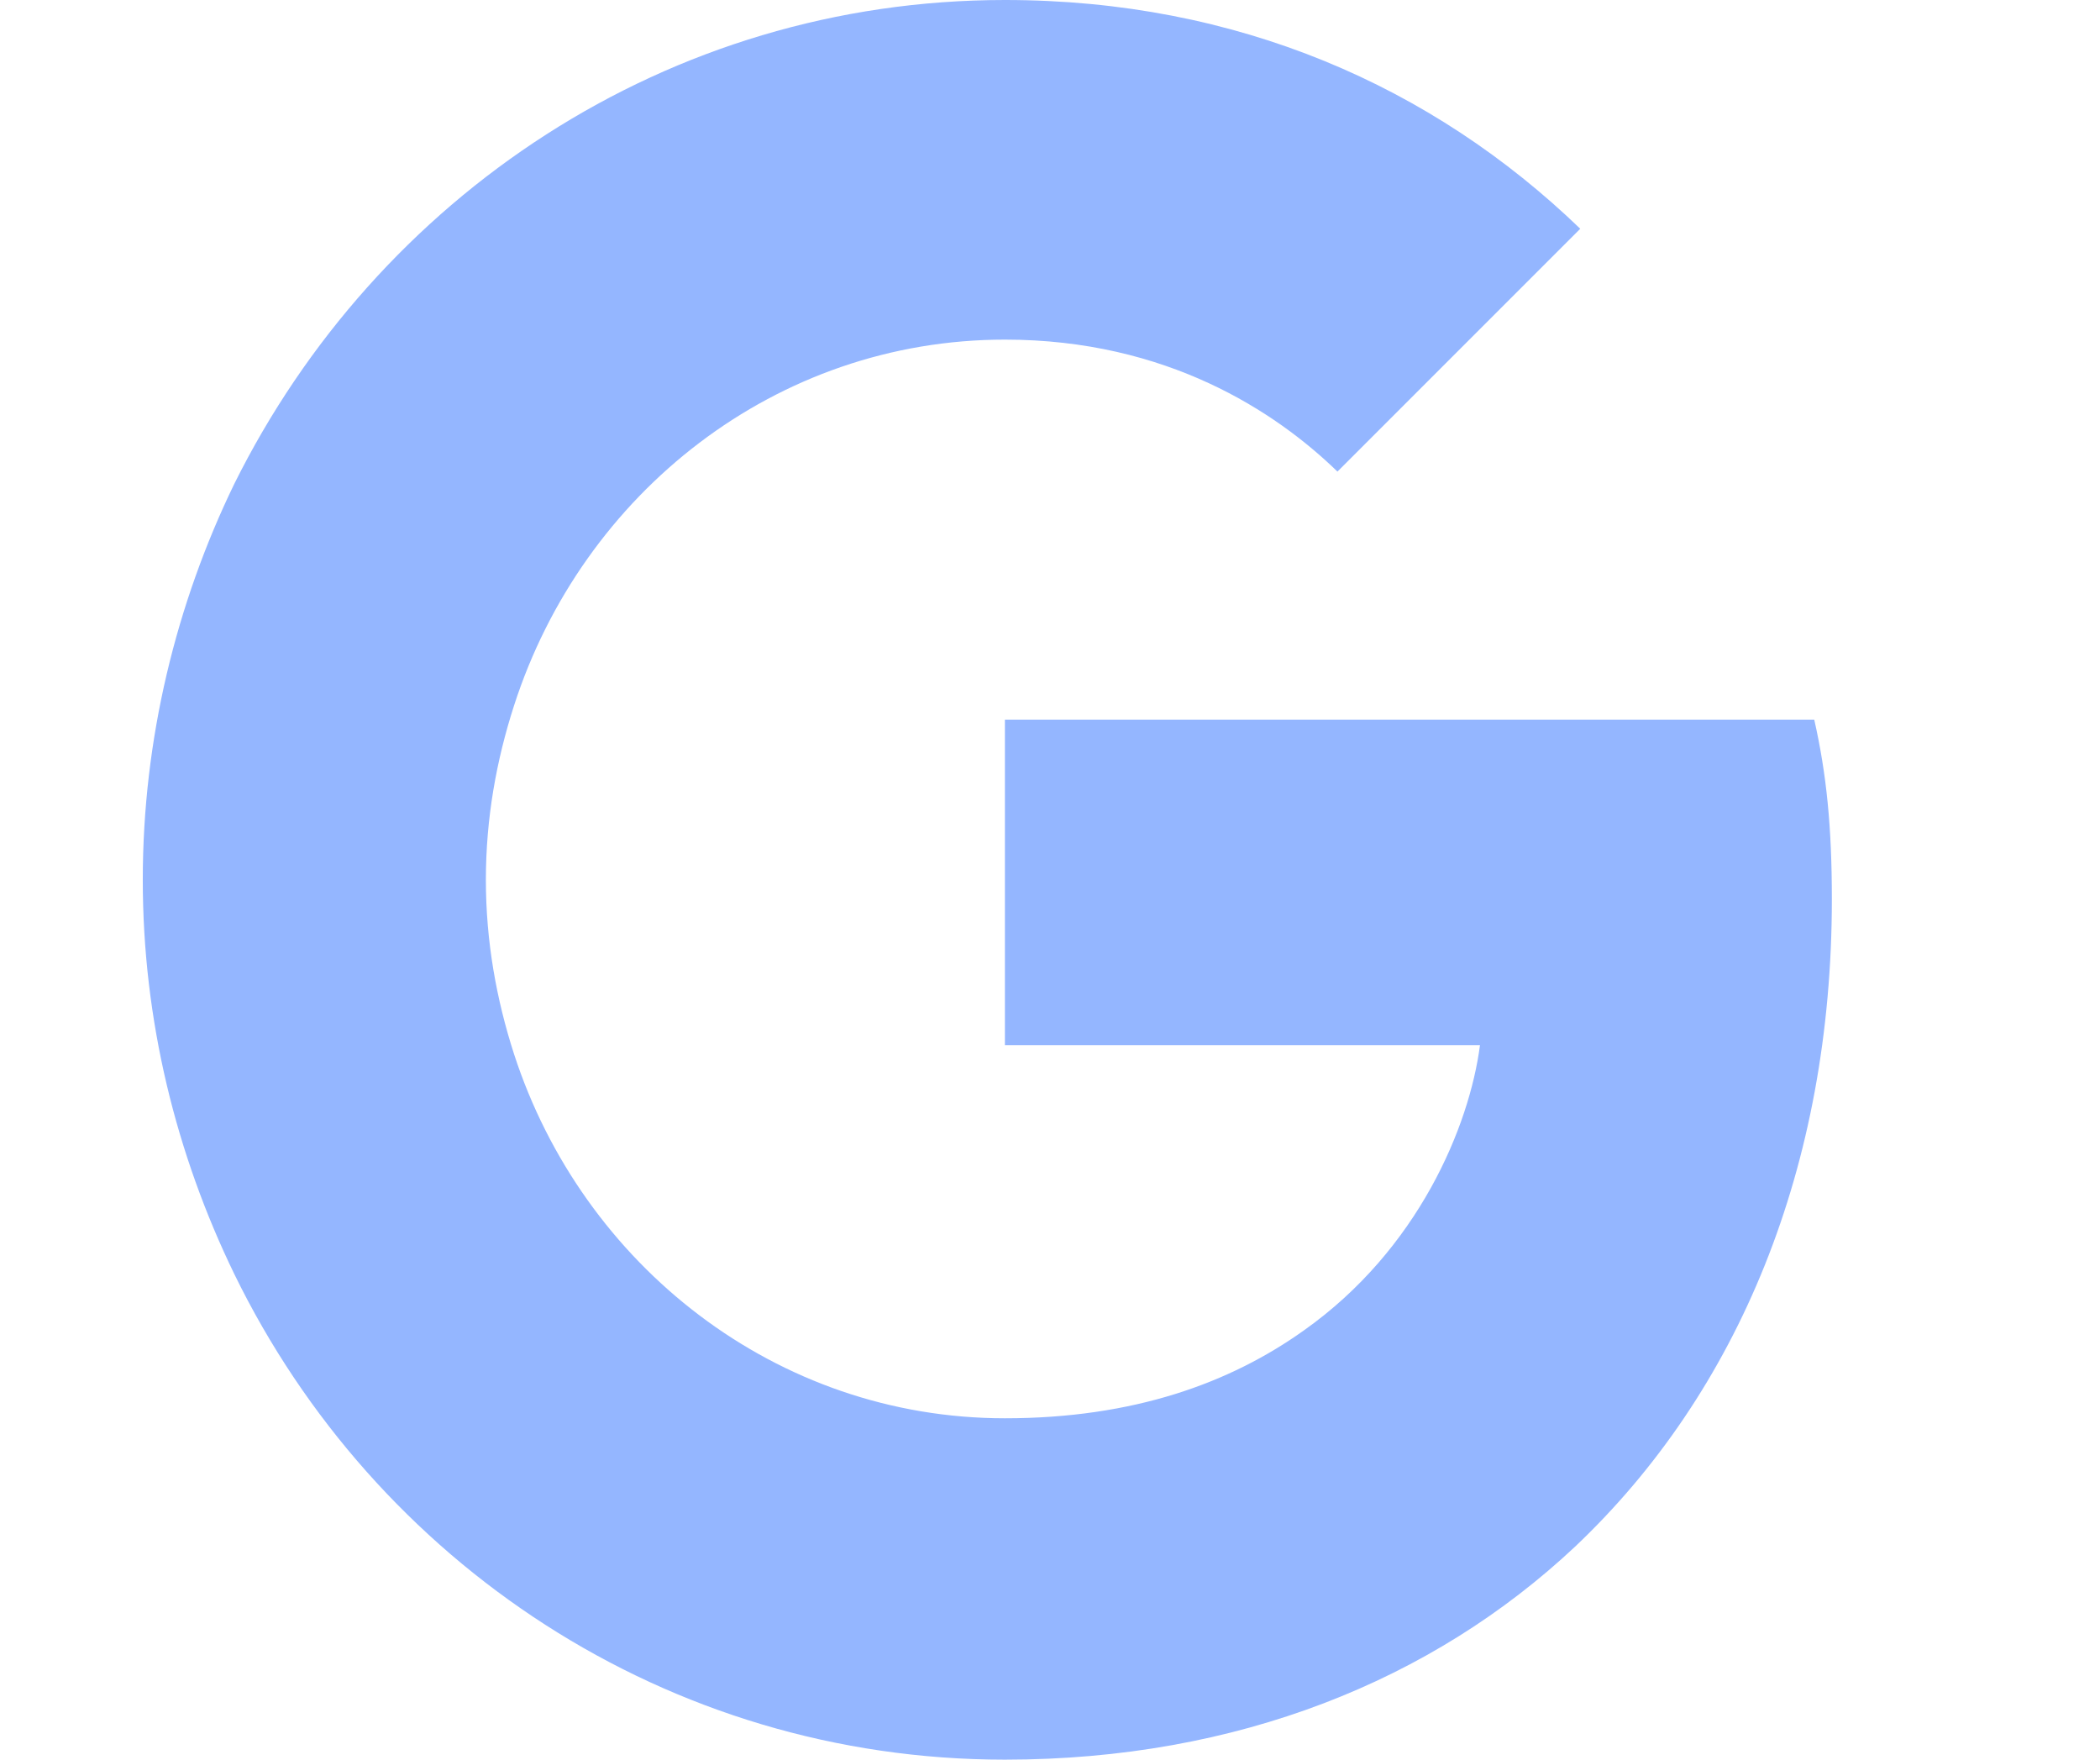
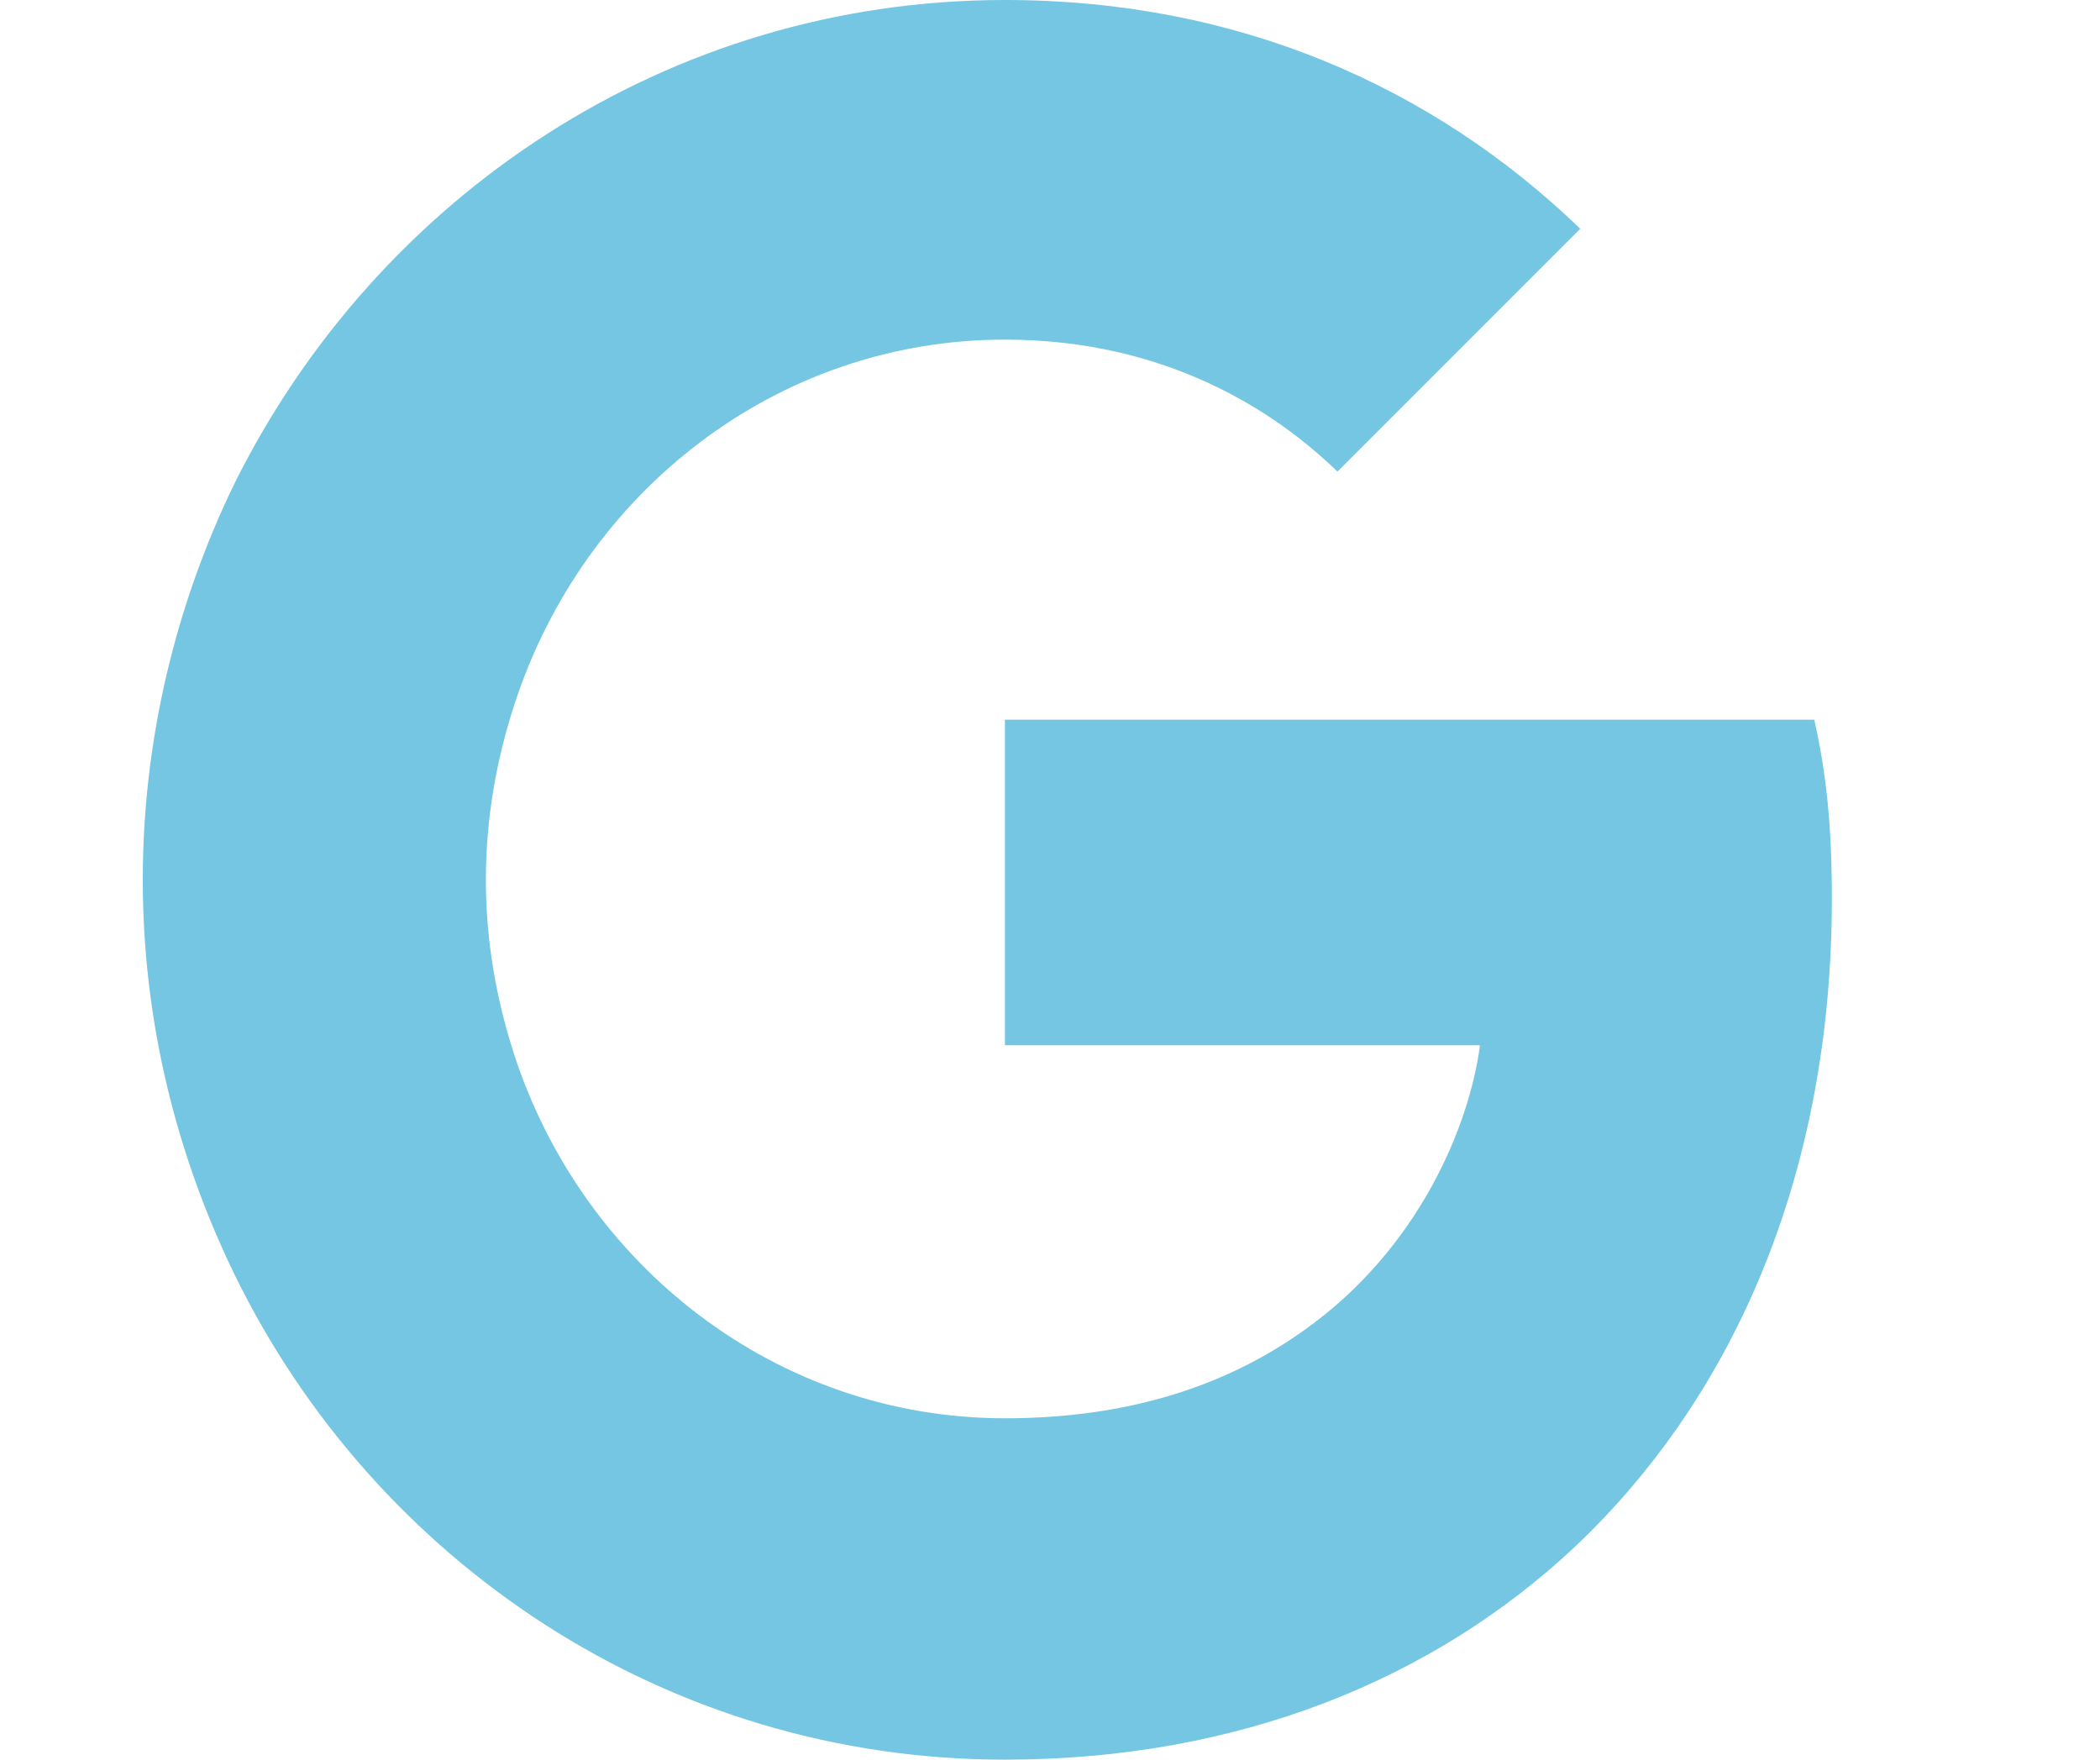
<svg xmlns="http://www.w3.org/2000/svg" width="37" height="31" viewBox="-2 0 37 32" fill="none">
-   <path d="M15.68 32C19.904 32 23.456 30.56 26.048 28.128C29.024 25.312 30.72 21.216 30.72 16.352C30.72 15.04 30.624 14.08 30.4 13.088H15.68V19.008H24.32C24.128 20.48 23.2 22.72 21.12 24.192C19.776 25.152 18.016 25.792 15.68 25.792C11.52 25.792 8 23.008 6.752 19.168C6.432 18.176 6.24 17.12 6.24 16C6.24 14.88 6.432 13.824 6.752 12.832C8 8.96 11.52 6.176 15.68 6.176C18.624 6.176 20.608 7.488 21.728 8.576L26.144 4.16C23.456 1.568 19.904 0 15.68 0C9.536 0 4.256 3.584 1.664 8.8C0.608 10.976 0 13.44 0 16C0 18.56 0.608 20.992 1.664 23.168C4.224 28.416 9.536 32 15.68 32Z" fill="#94b6ff" />
+   <path d="M15.68 32C19.904 32 23.456 30.56 26.048 28.128C29.024 25.312 30.72 21.216 30.72 16.352C30.72 15.04 30.624 14.08 30.4 13.088H15.68V19.008H24.32C24.128 20.48 23.2 22.72 21.12 24.192C19.776 25.152 18.016 25.792 15.68 25.792C11.52 25.792 8 23.008 6.752 19.168C6.432 18.176 6.24 17.12 6.24 16C6.24 14.88 6.432 13.824 6.752 12.832C8 8.96 11.52 6.176 15.68 6.176C18.624 6.176 20.608 7.488 21.728 8.576L26.144 4.16C23.456 1.568 19.904 0 15.68 0C9.536 0 4.256 3.584 1.664 8.8C0.608 10.976 0 13.44 0 16C0 18.56 0.608 20.992 1.664 23.168C4.224 28.416 9.536 32 15.68 32Z" fill="#74c6e2" />
</svg>
